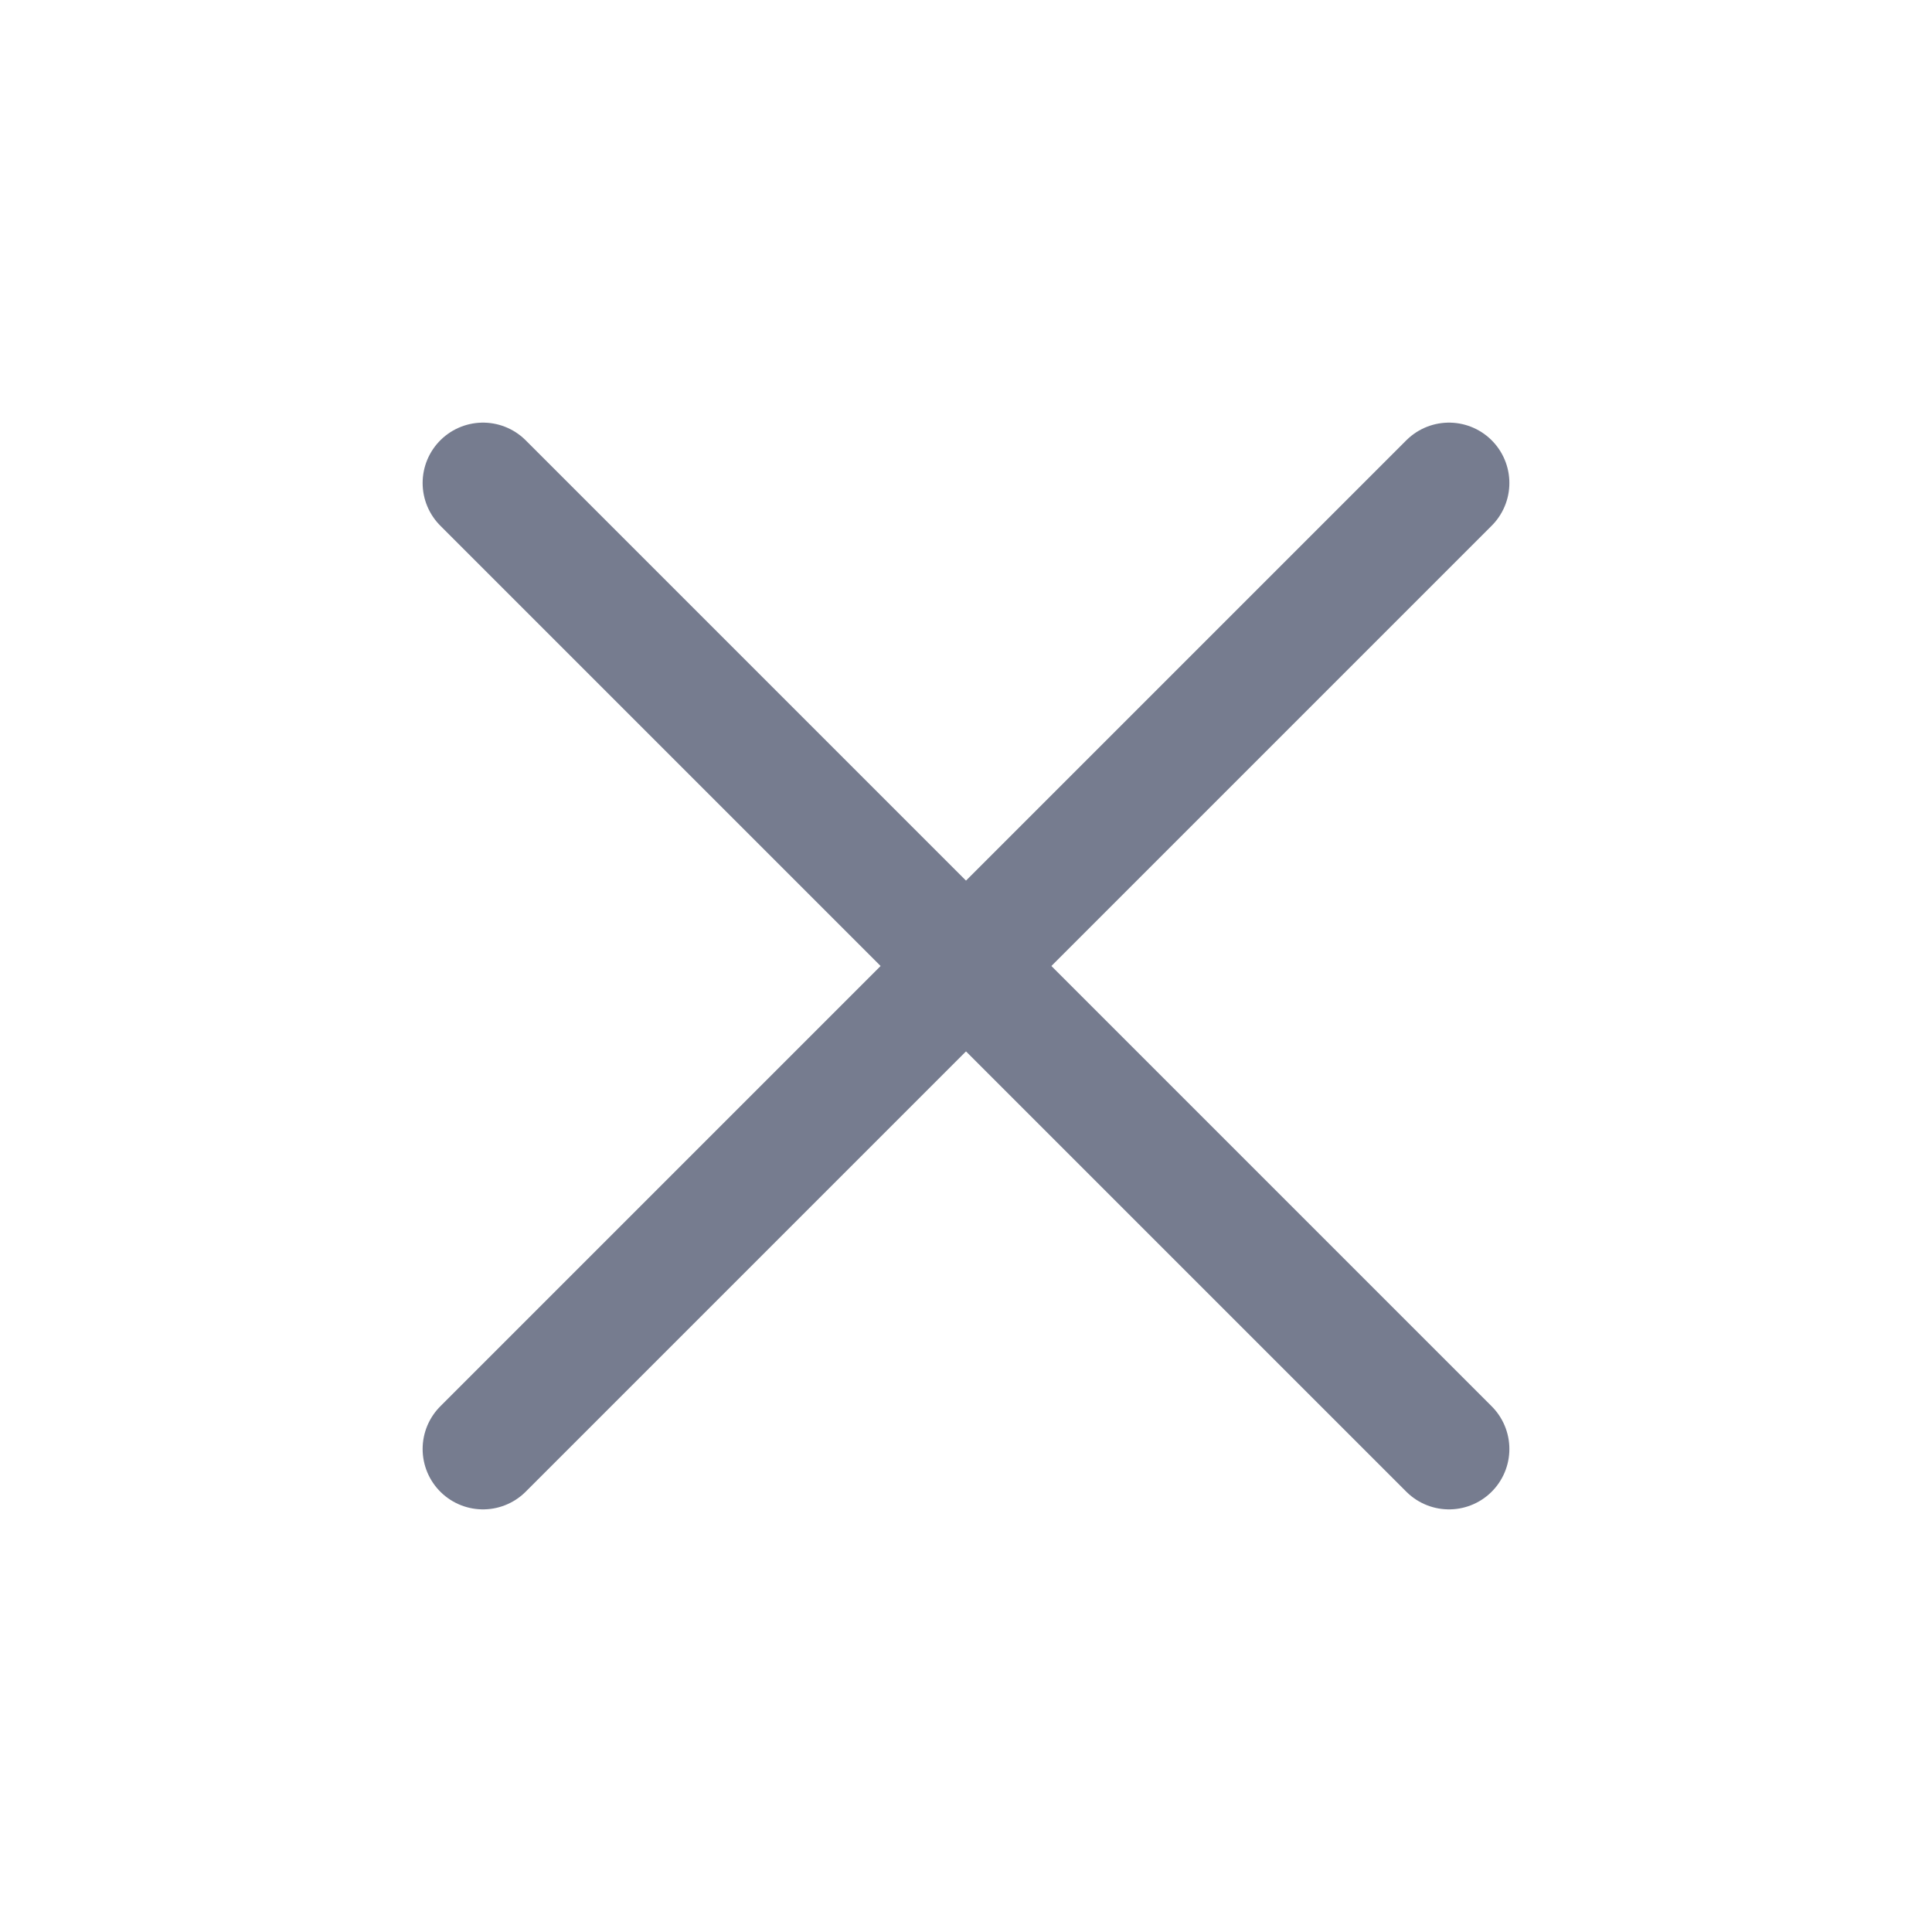
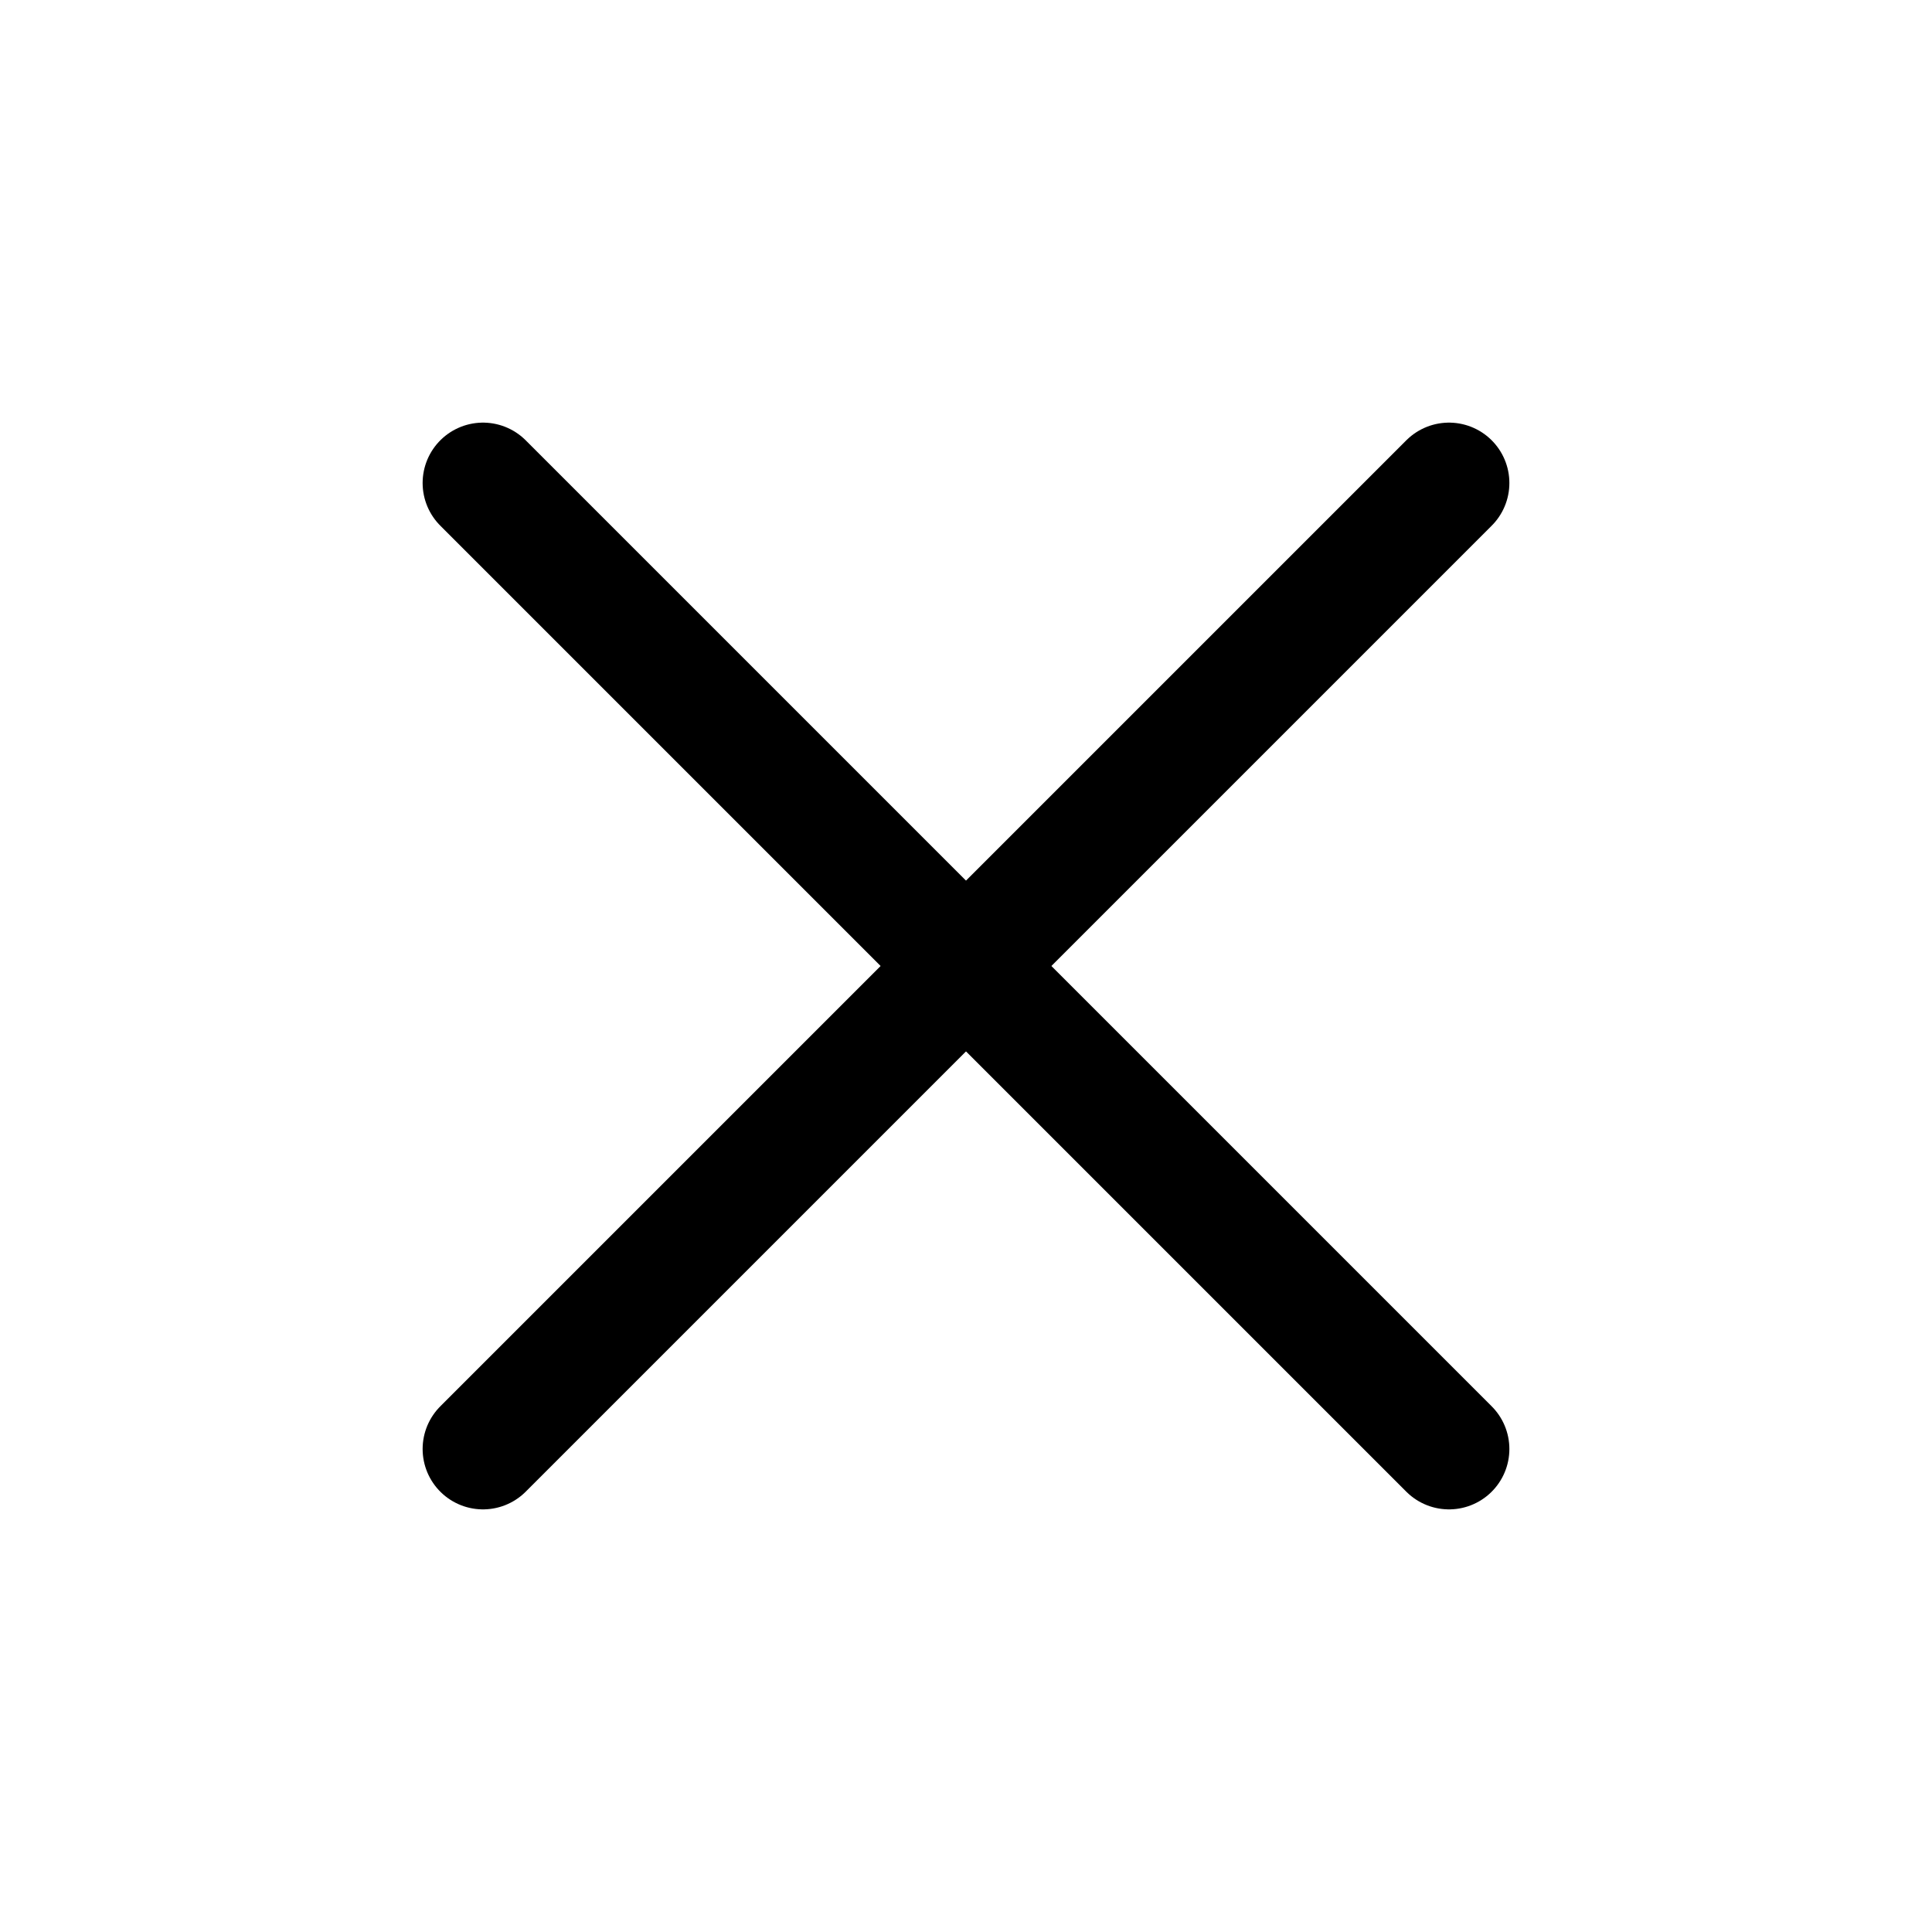
<svg xmlns="http://www.w3.org/2000/svg" width="24" height="24" viewBox="0 0 24 24" fill="none">
-   <path d="M18 6L6 18" stroke="#767C8F" stroke-width="1.5" stroke-linecap="round" stroke-linejoin="round" />
-   <path d="M6 6L18 18" stroke="#767C8F" stroke-width="1.5" stroke-linecap="round" stroke-linejoin="round" />
+   <path d="M18 6L6 18" stroke="currentColor" stroke-width="1.5" stroke-linecap="round" stroke-linejoin="round" />
+   <path d="M6 6L18 18" stroke="currentColor" stroke-width="1.5" stroke-linecap="round" stroke-linejoin="round" />
</svg>
